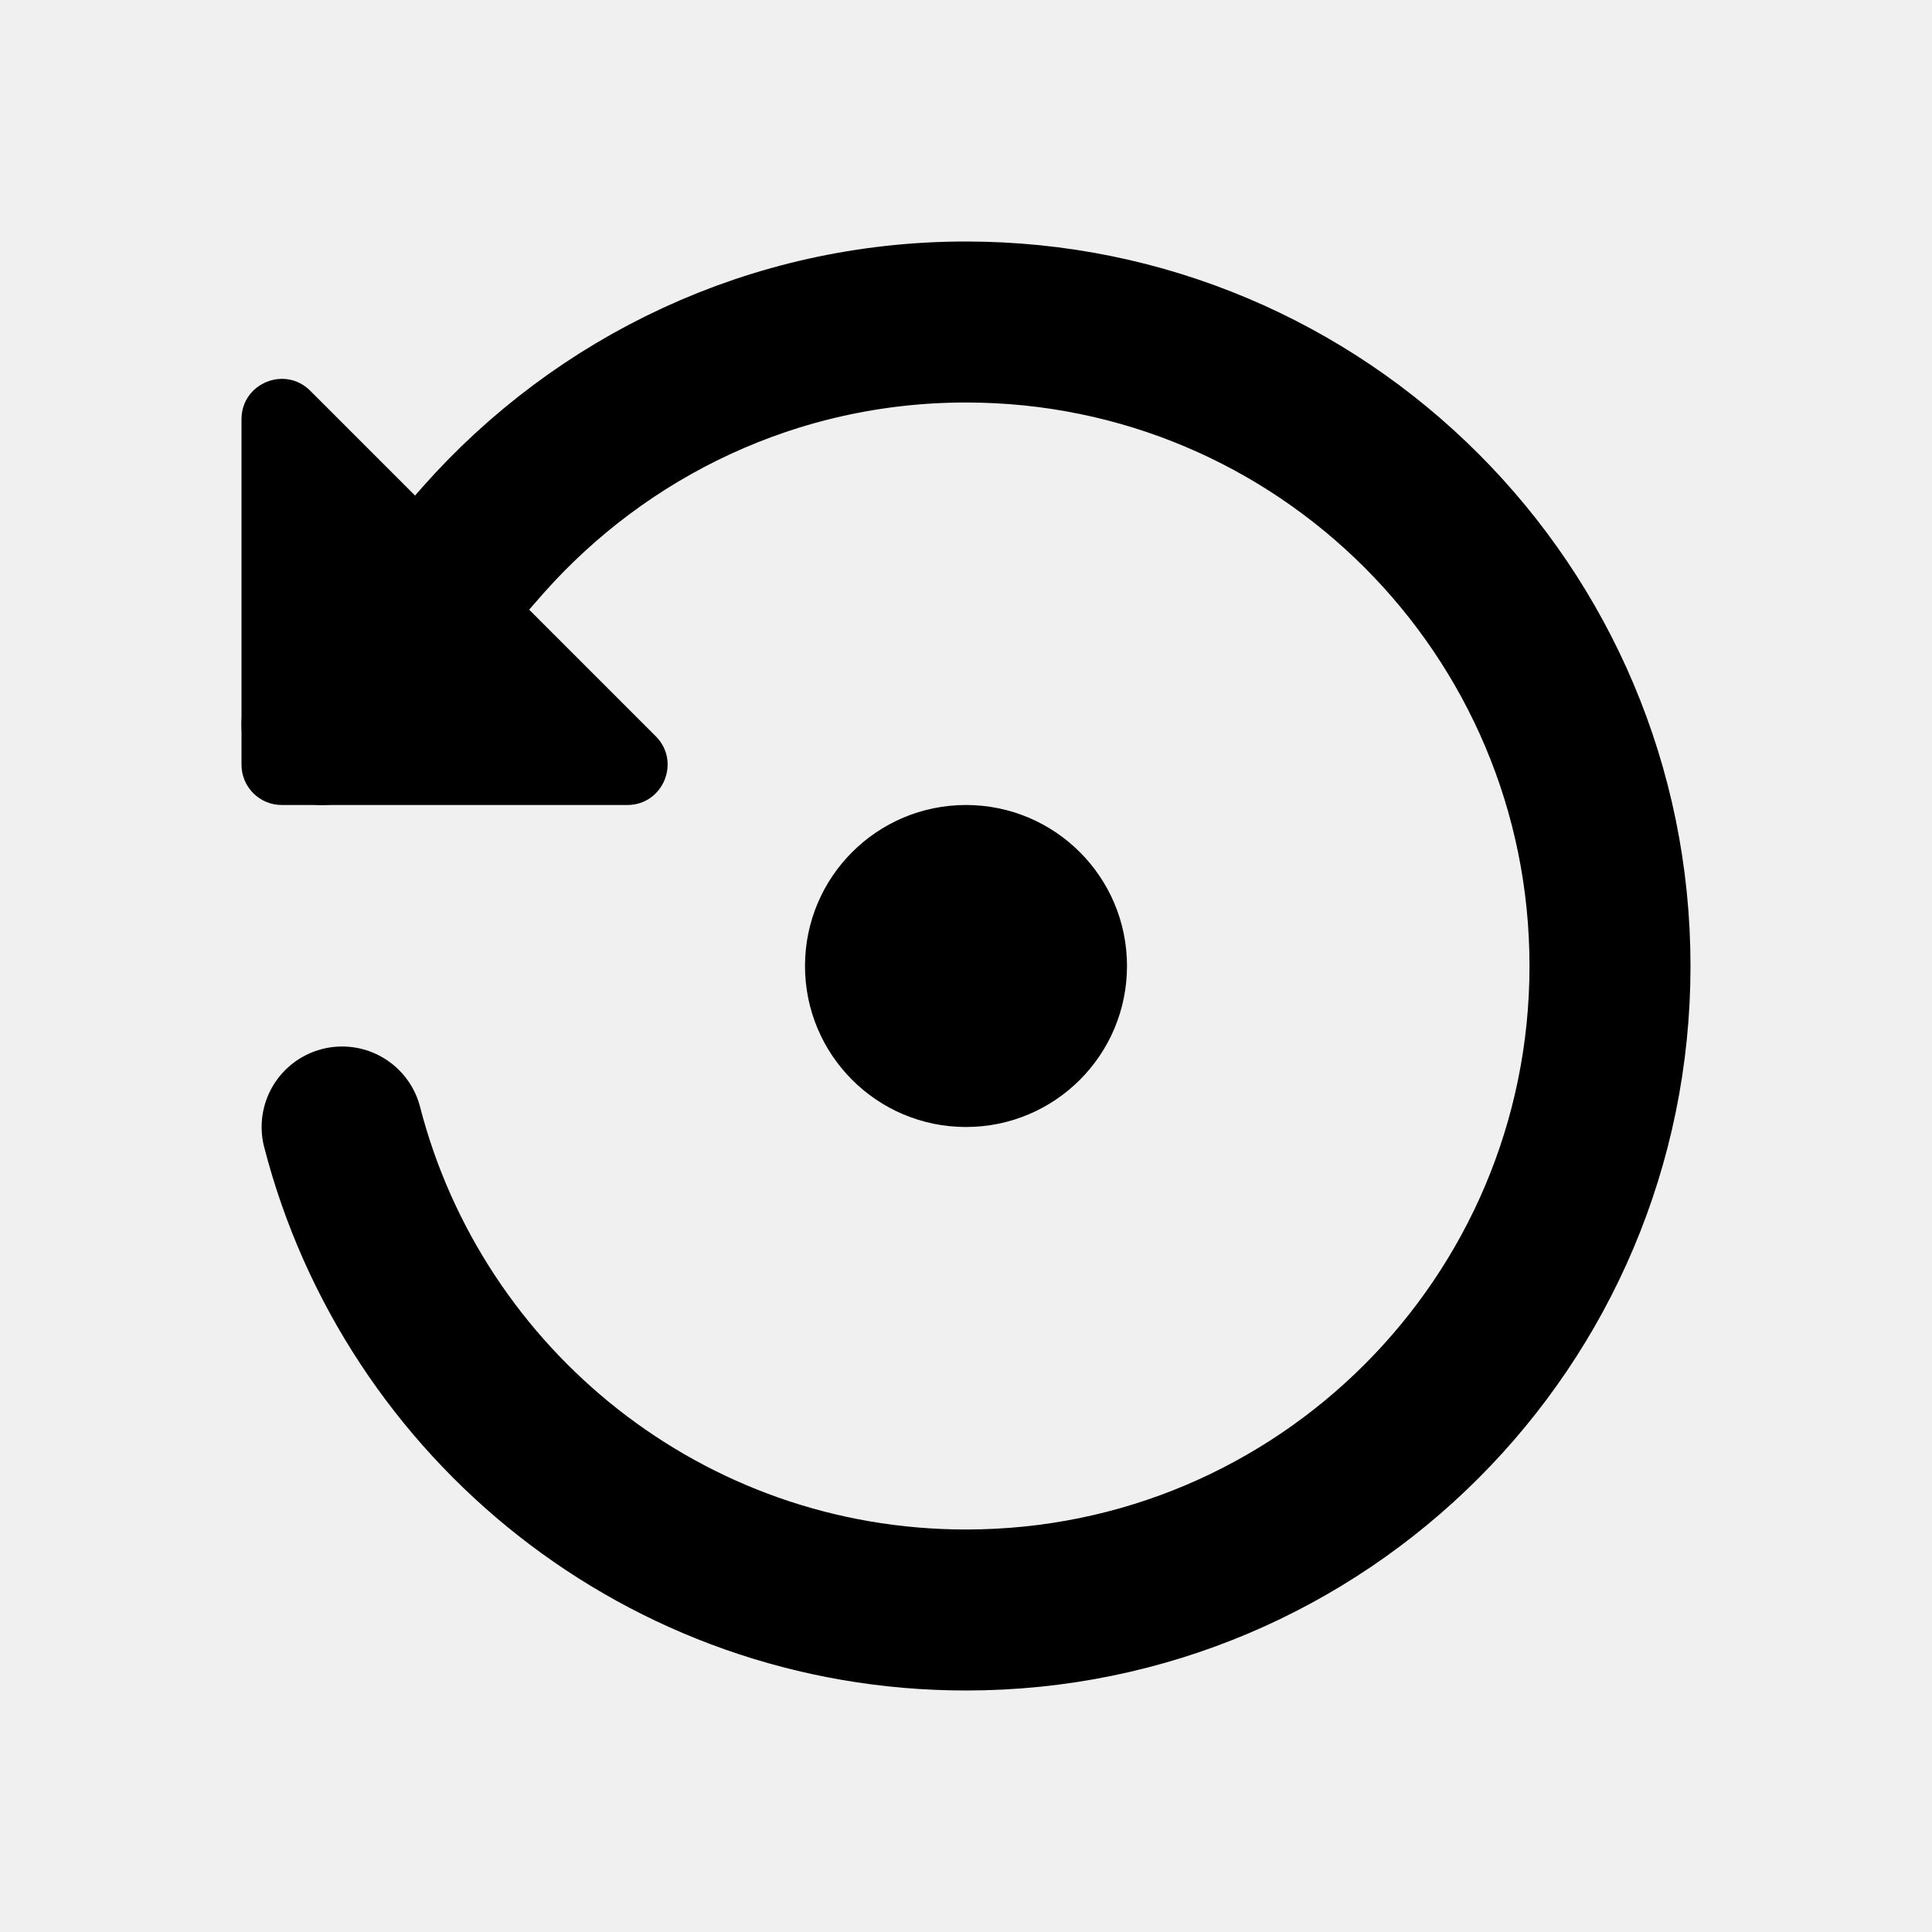
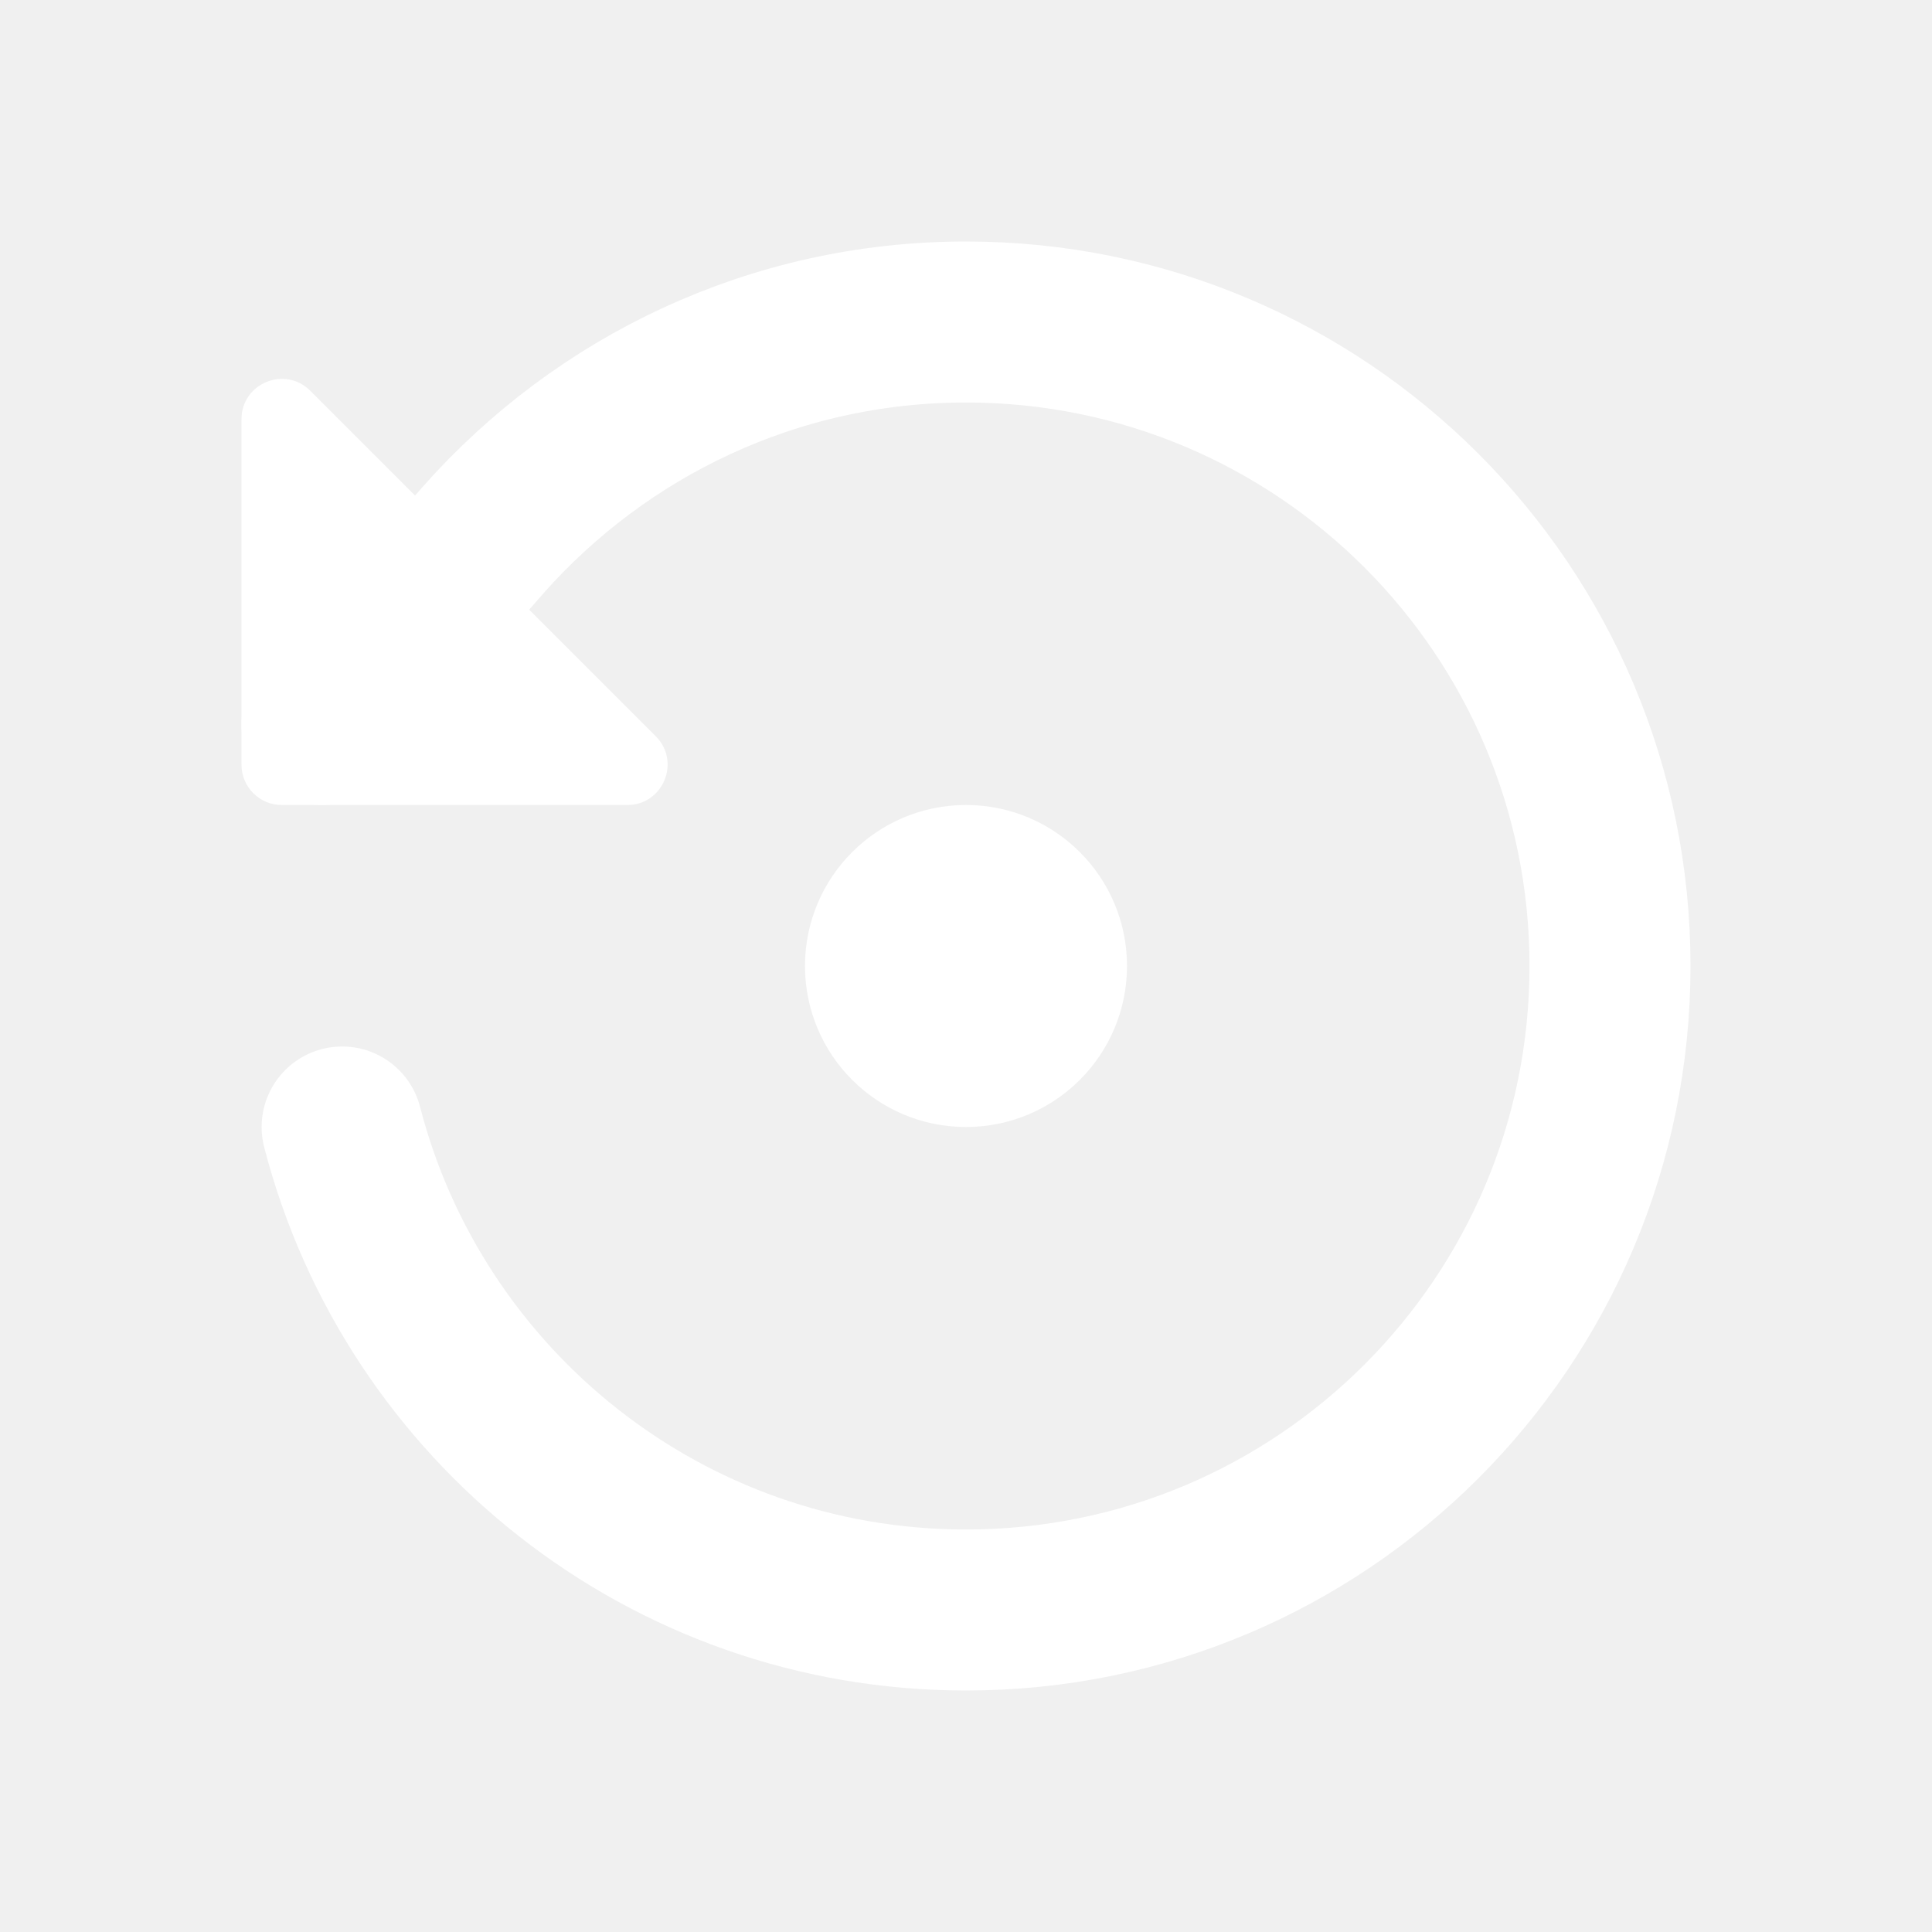
<svg xmlns="http://www.w3.org/2000/svg" width="24" height="24" viewBox="0 0 24 24" fill="none">
-   <path d="M4.25 14C5.14 17.45 8.27 20 12 20C16.42 20 20 16.42 20 12C20 7.58 16.42 4 12 4C9.61 4 7.47 5.05 6 6.71L4 9" stroke="black" stroke-width="2" stroke-linecap="round" stroke-linejoin="round" />
-   <path d="M3.5 10H7.793C8.238 10 8.461 9.461 8.146 9.146L3.854 4.854C3.539 4.539 3 4.762 3 5.207V9.5C3 9.776 3.224 10 3.5 10Z" fill="black" />
-   <path d="M12 14C13.105 14 14 13.105 14 12C14 10.895 13.105 10 12 10C10.895 10 10 10.895 10 12C10 13.105 10.895 14 12 14Z" fill="black" />
+   <path d="M4.25 14C5.14 17.45 8.27 20 12 20C16.42 20 20 16.42 20 12C20 7.58 16.42 4 12 4C9.61 4 7.47 5.05 6 6.71L4 9" stroke="white" stroke-width="2" stroke-linecap="round" stroke-linejoin="round" />
+   <path d="M3.5 10H7.793C8.238 10 8.461 9.461 8.146 9.146L3.854 4.854C3.539 4.539 3 4.762 3 5.207V9.5C3 9.776 3.224 10 3.5 10Z" fill="white" />
+   <path d="M12 14C13.105 14 14 13.105 14 12C14 10.895 13.105 10 12 10C10.895 10 10 10.895 10 12C10 13.105 10.895 14 12 14Z" fill="white" />
</svg>
